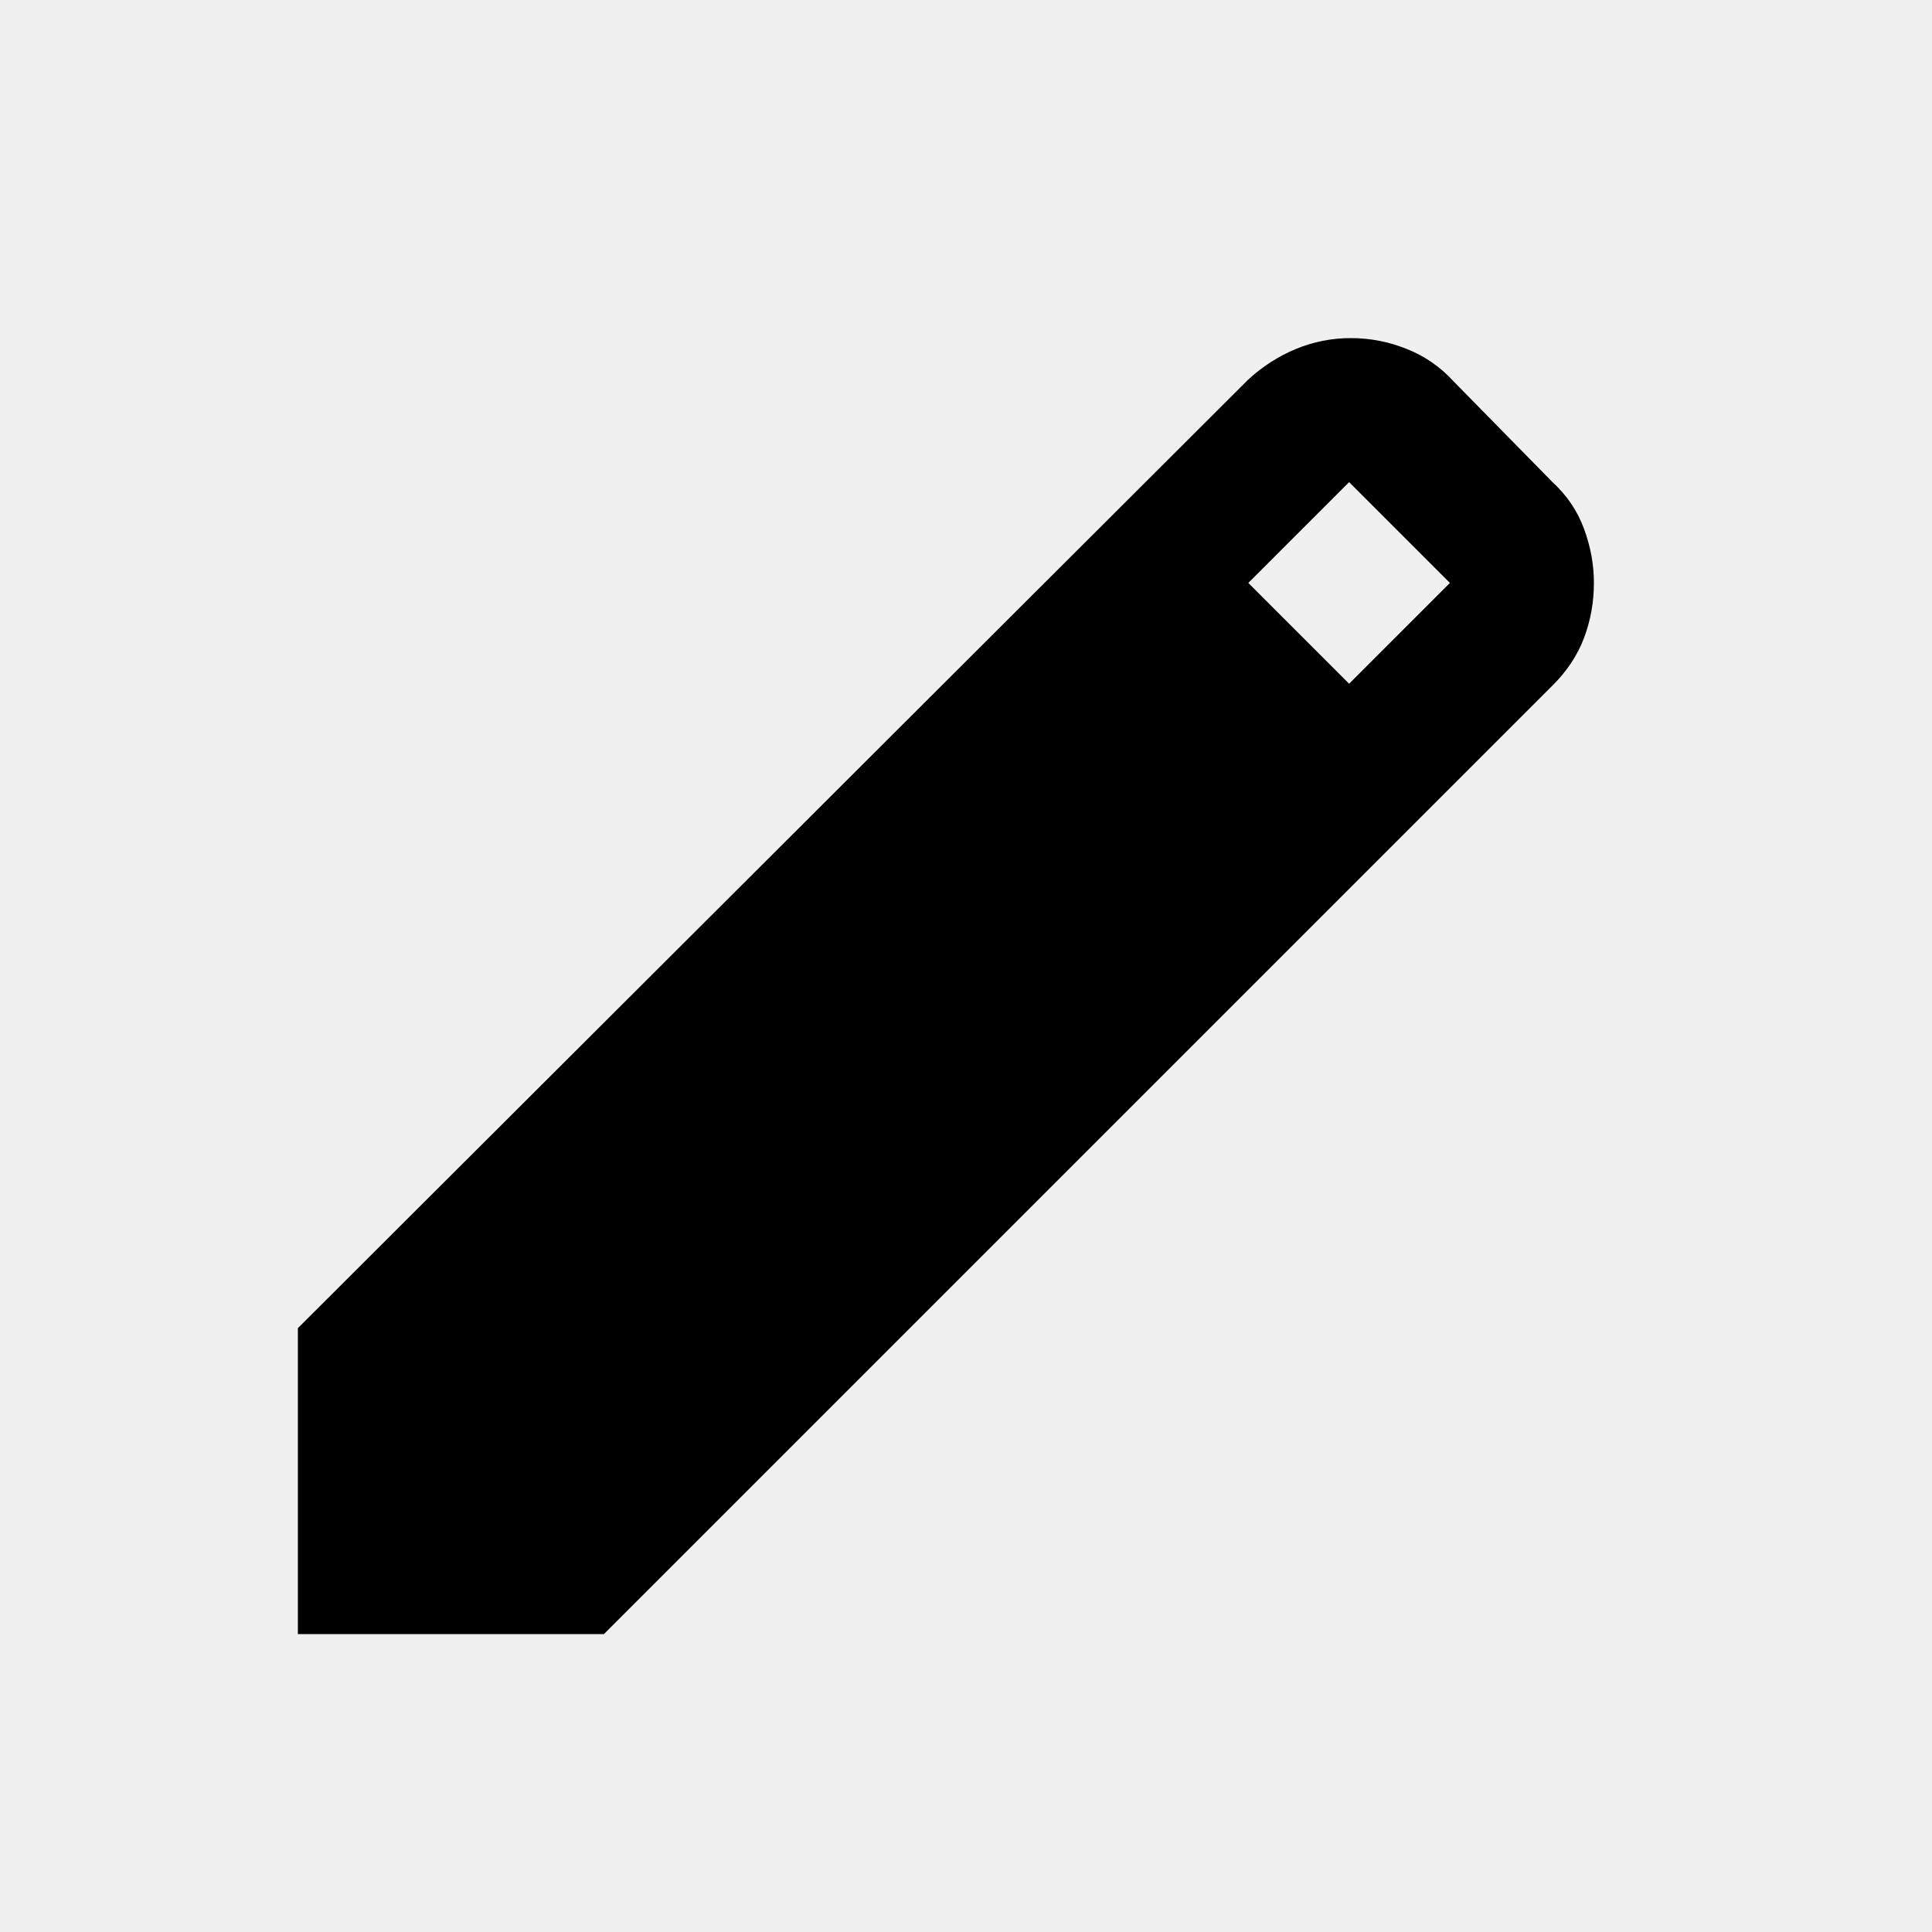
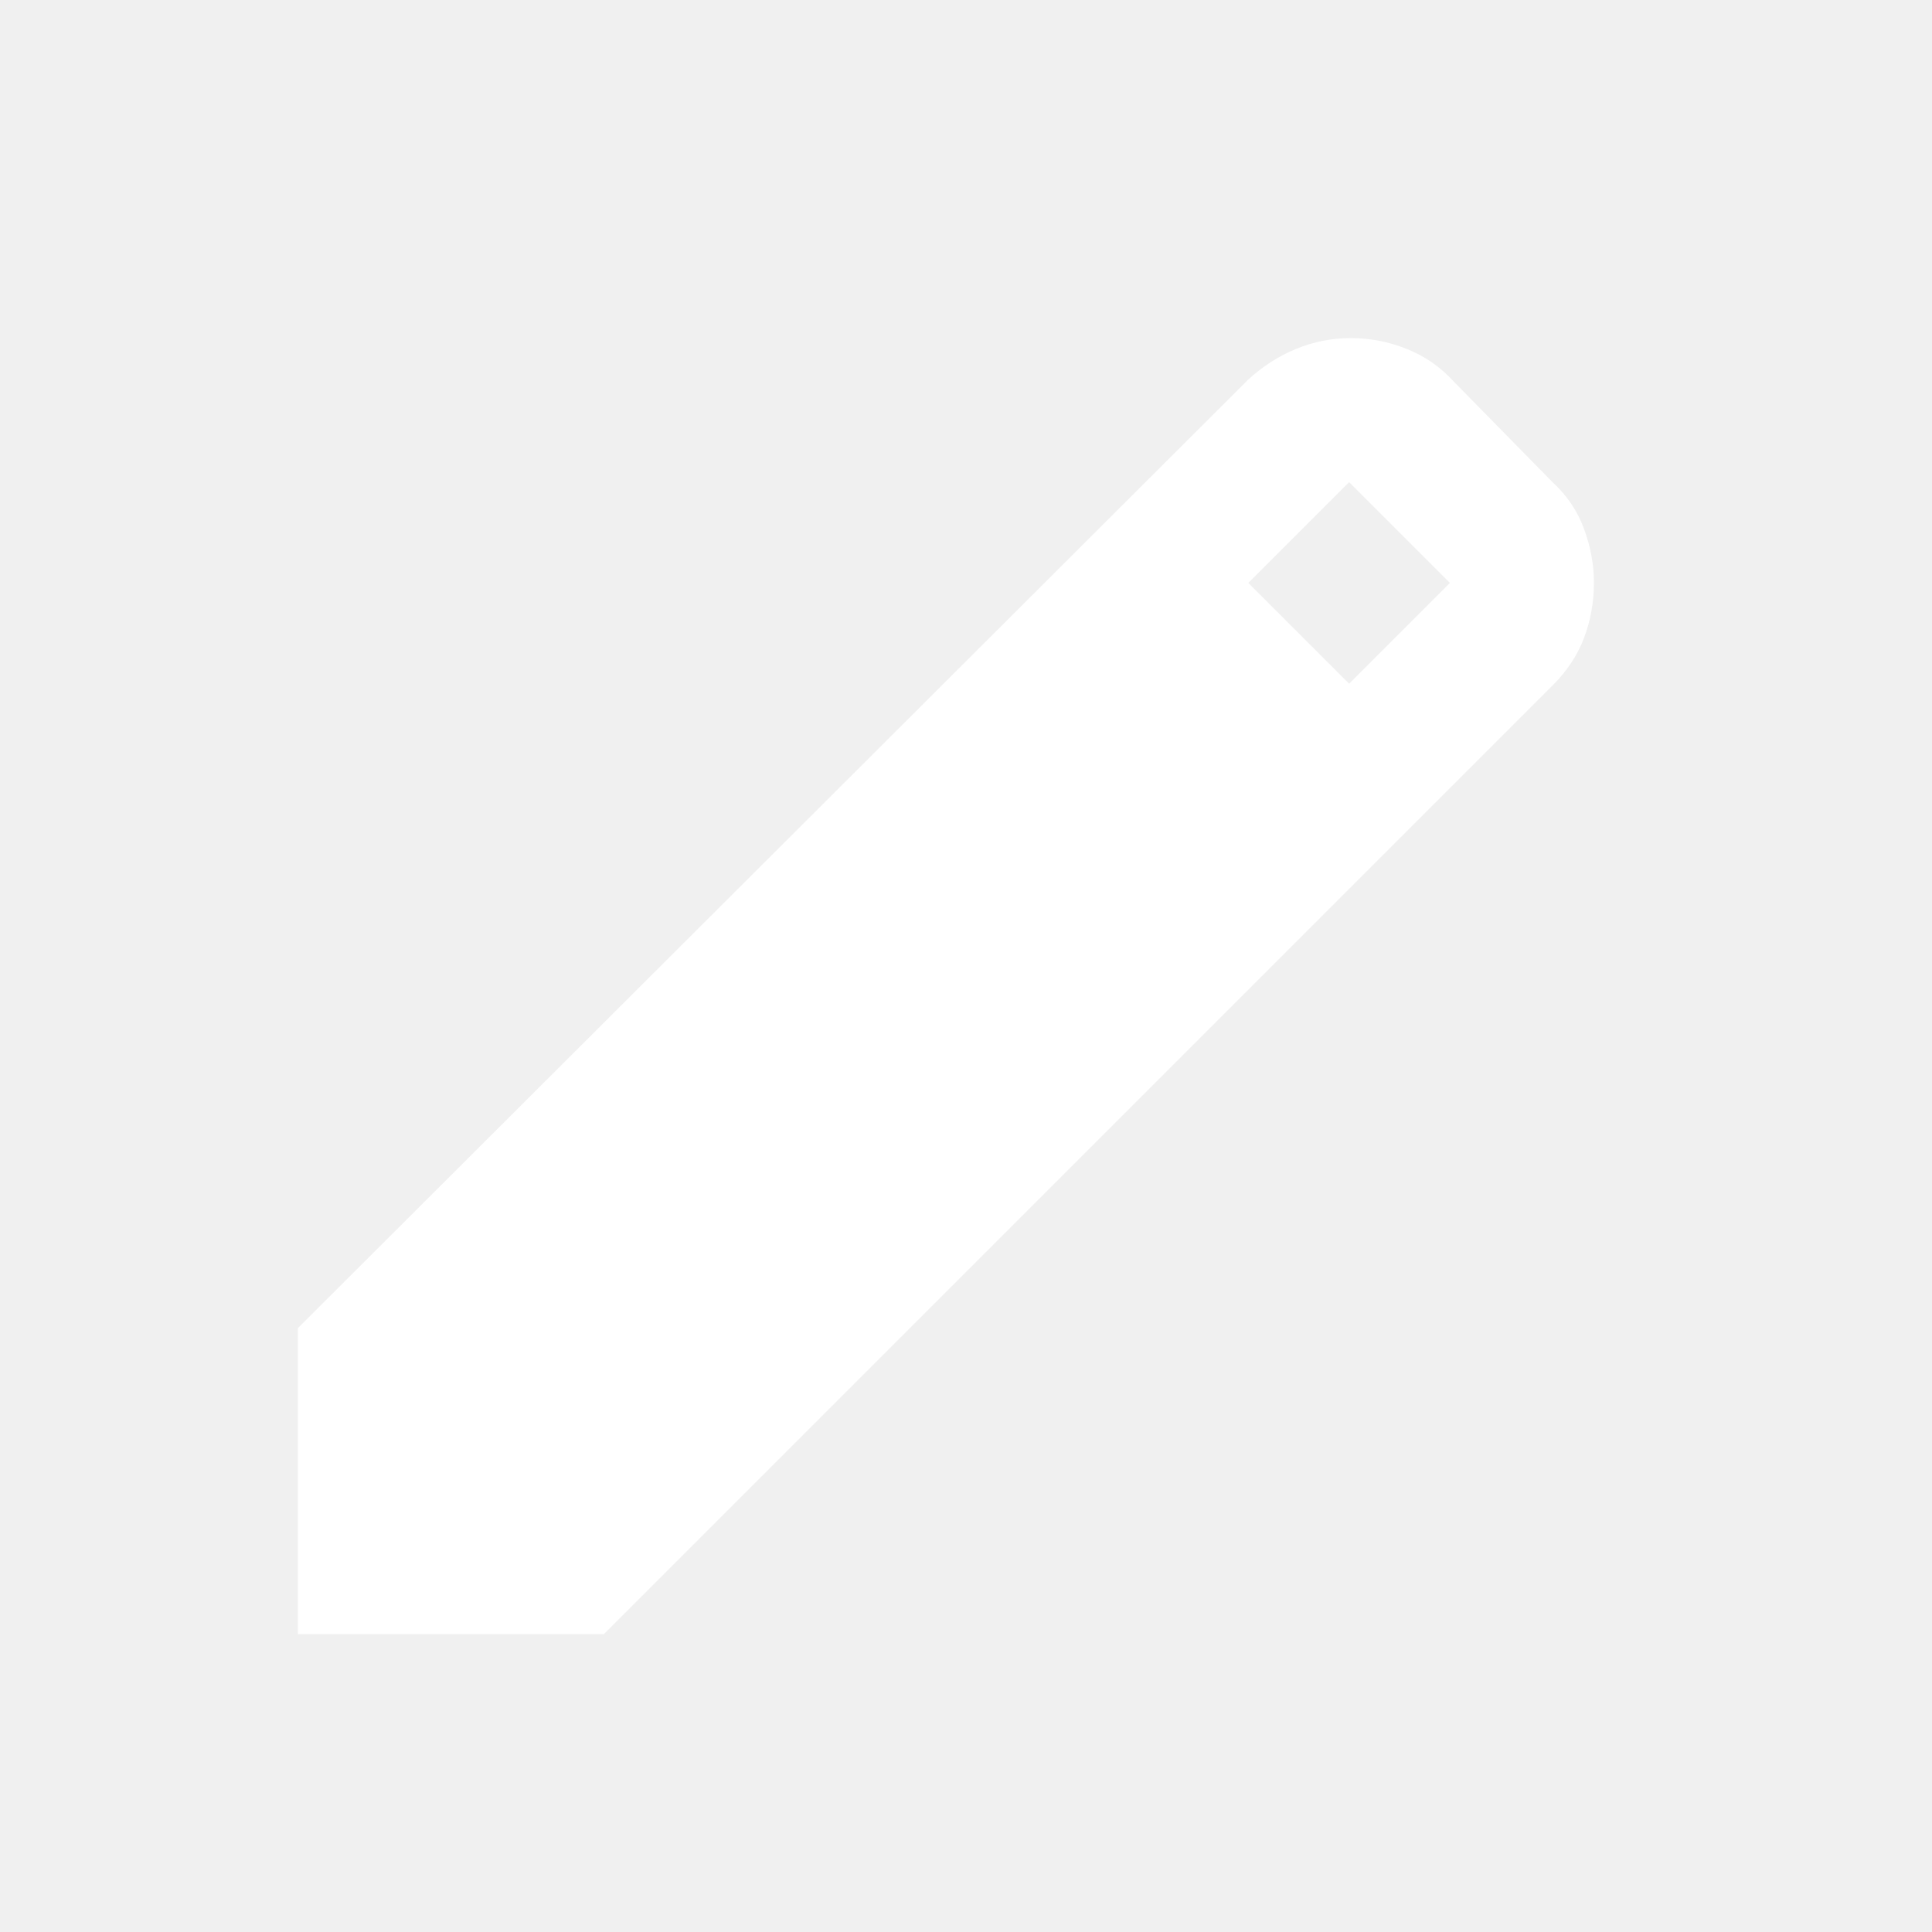
<svg xmlns="http://www.w3.org/2000/svg" width="40" height="40" viewBox="0 0 40 40" fill="none">
-   <path d="M6.167 33.833V27.498L25.845 7.857C26.143 7.584 26.472 7.373 26.833 7.224C27.194 7.075 27.572 7 27.969 7C28.366 7 28.751 7.075 29.124 7.224C29.498 7.373 29.821 7.596 30.093 7.894L32.143 9.982C32.441 10.255 32.659 10.578 32.796 10.95C32.933 11.323 33.001 11.696 33 12.069C33 12.466 32.932 12.845 32.796 13.206C32.66 13.567 32.442 13.896 32.143 14.193L12.503 33.833H6.167ZM27.932 14.156L30.019 12.069L27.932 9.982L25.845 12.069L27.932 14.156Z" fill="black" />
+   <path d="M6.167 33.833V27.498L25.845 7.857C26.143 7.584 26.472 7.373 26.833 7.224C27.194 7.075 27.572 7 27.969 7C28.366 7 28.751 7.075 29.124 7.224C29.498 7.373 29.821 7.596 30.093 7.894L32.143 9.982C32.441 10.255 32.659 10.578 32.796 10.95C32.933 11.323 33.001 11.696 33 12.069C33 12.466 32.932 12.845 32.796 13.206C32.66 13.567 32.442 13.896 32.143 14.193L12.503 33.833H6.167ZM27.932 14.156L30.019 12.069L27.932 9.982L25.845 12.069L27.932 14.156Z" fill="white" />
</svg>
